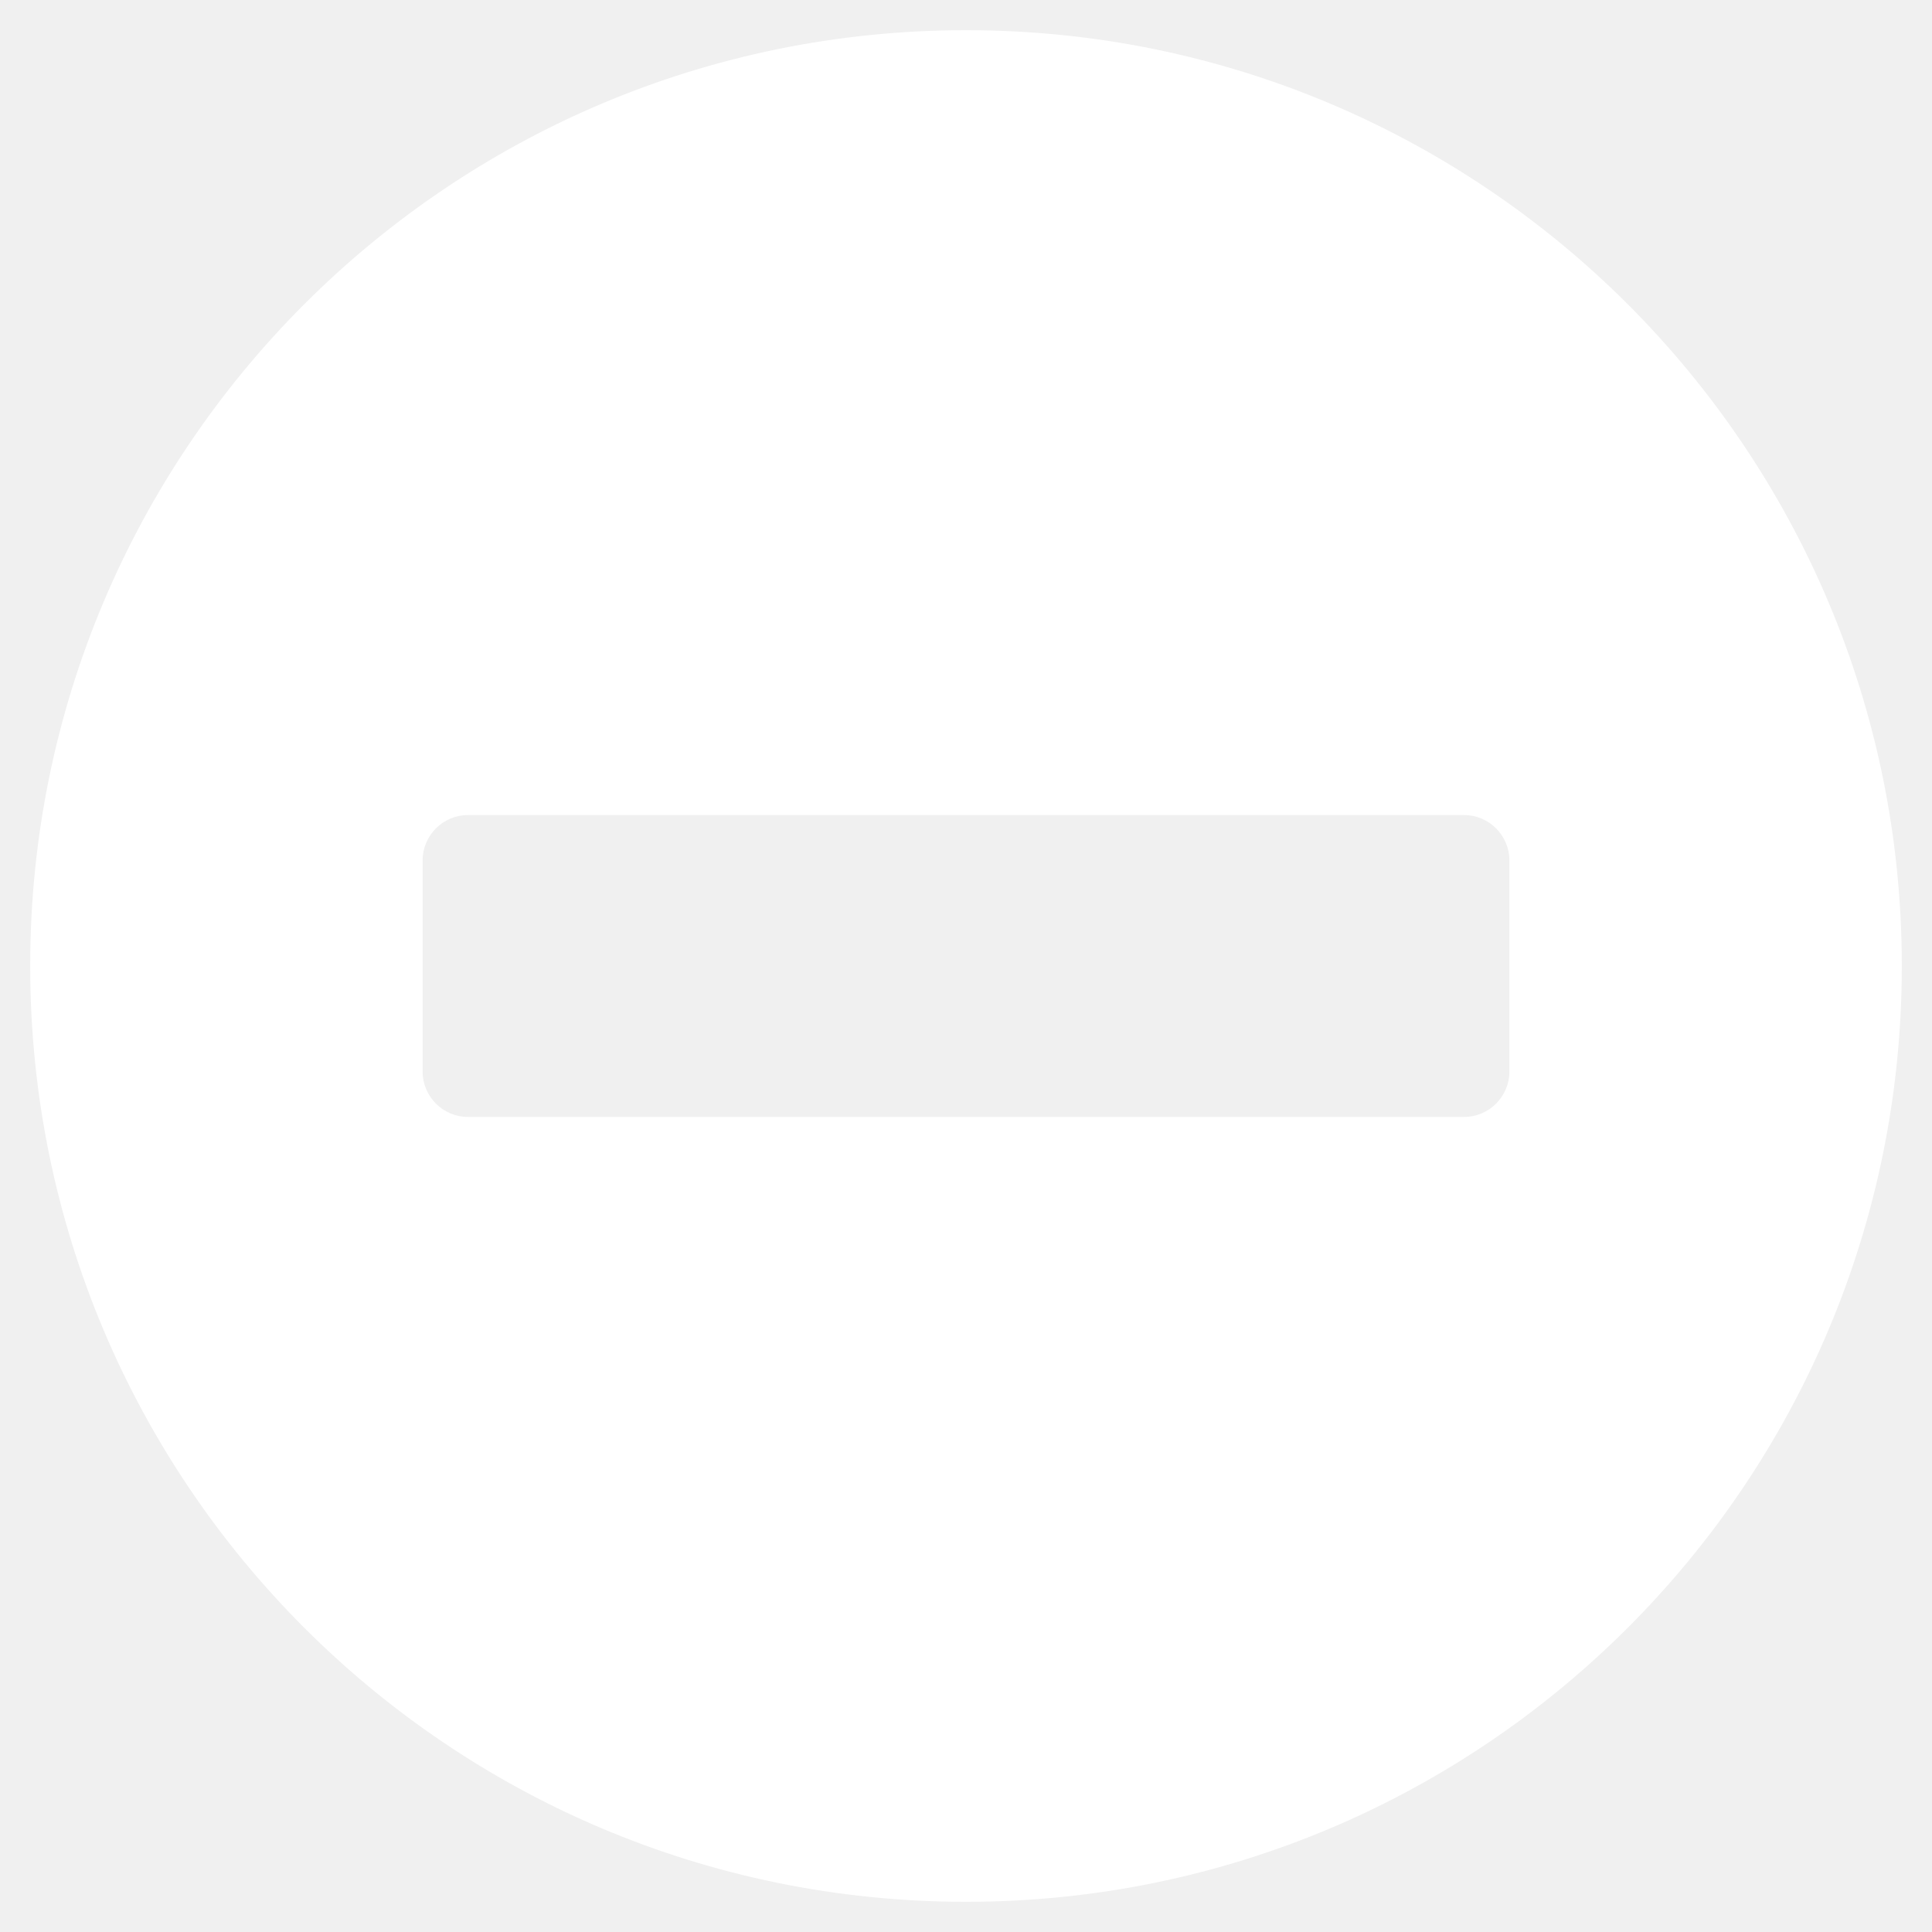
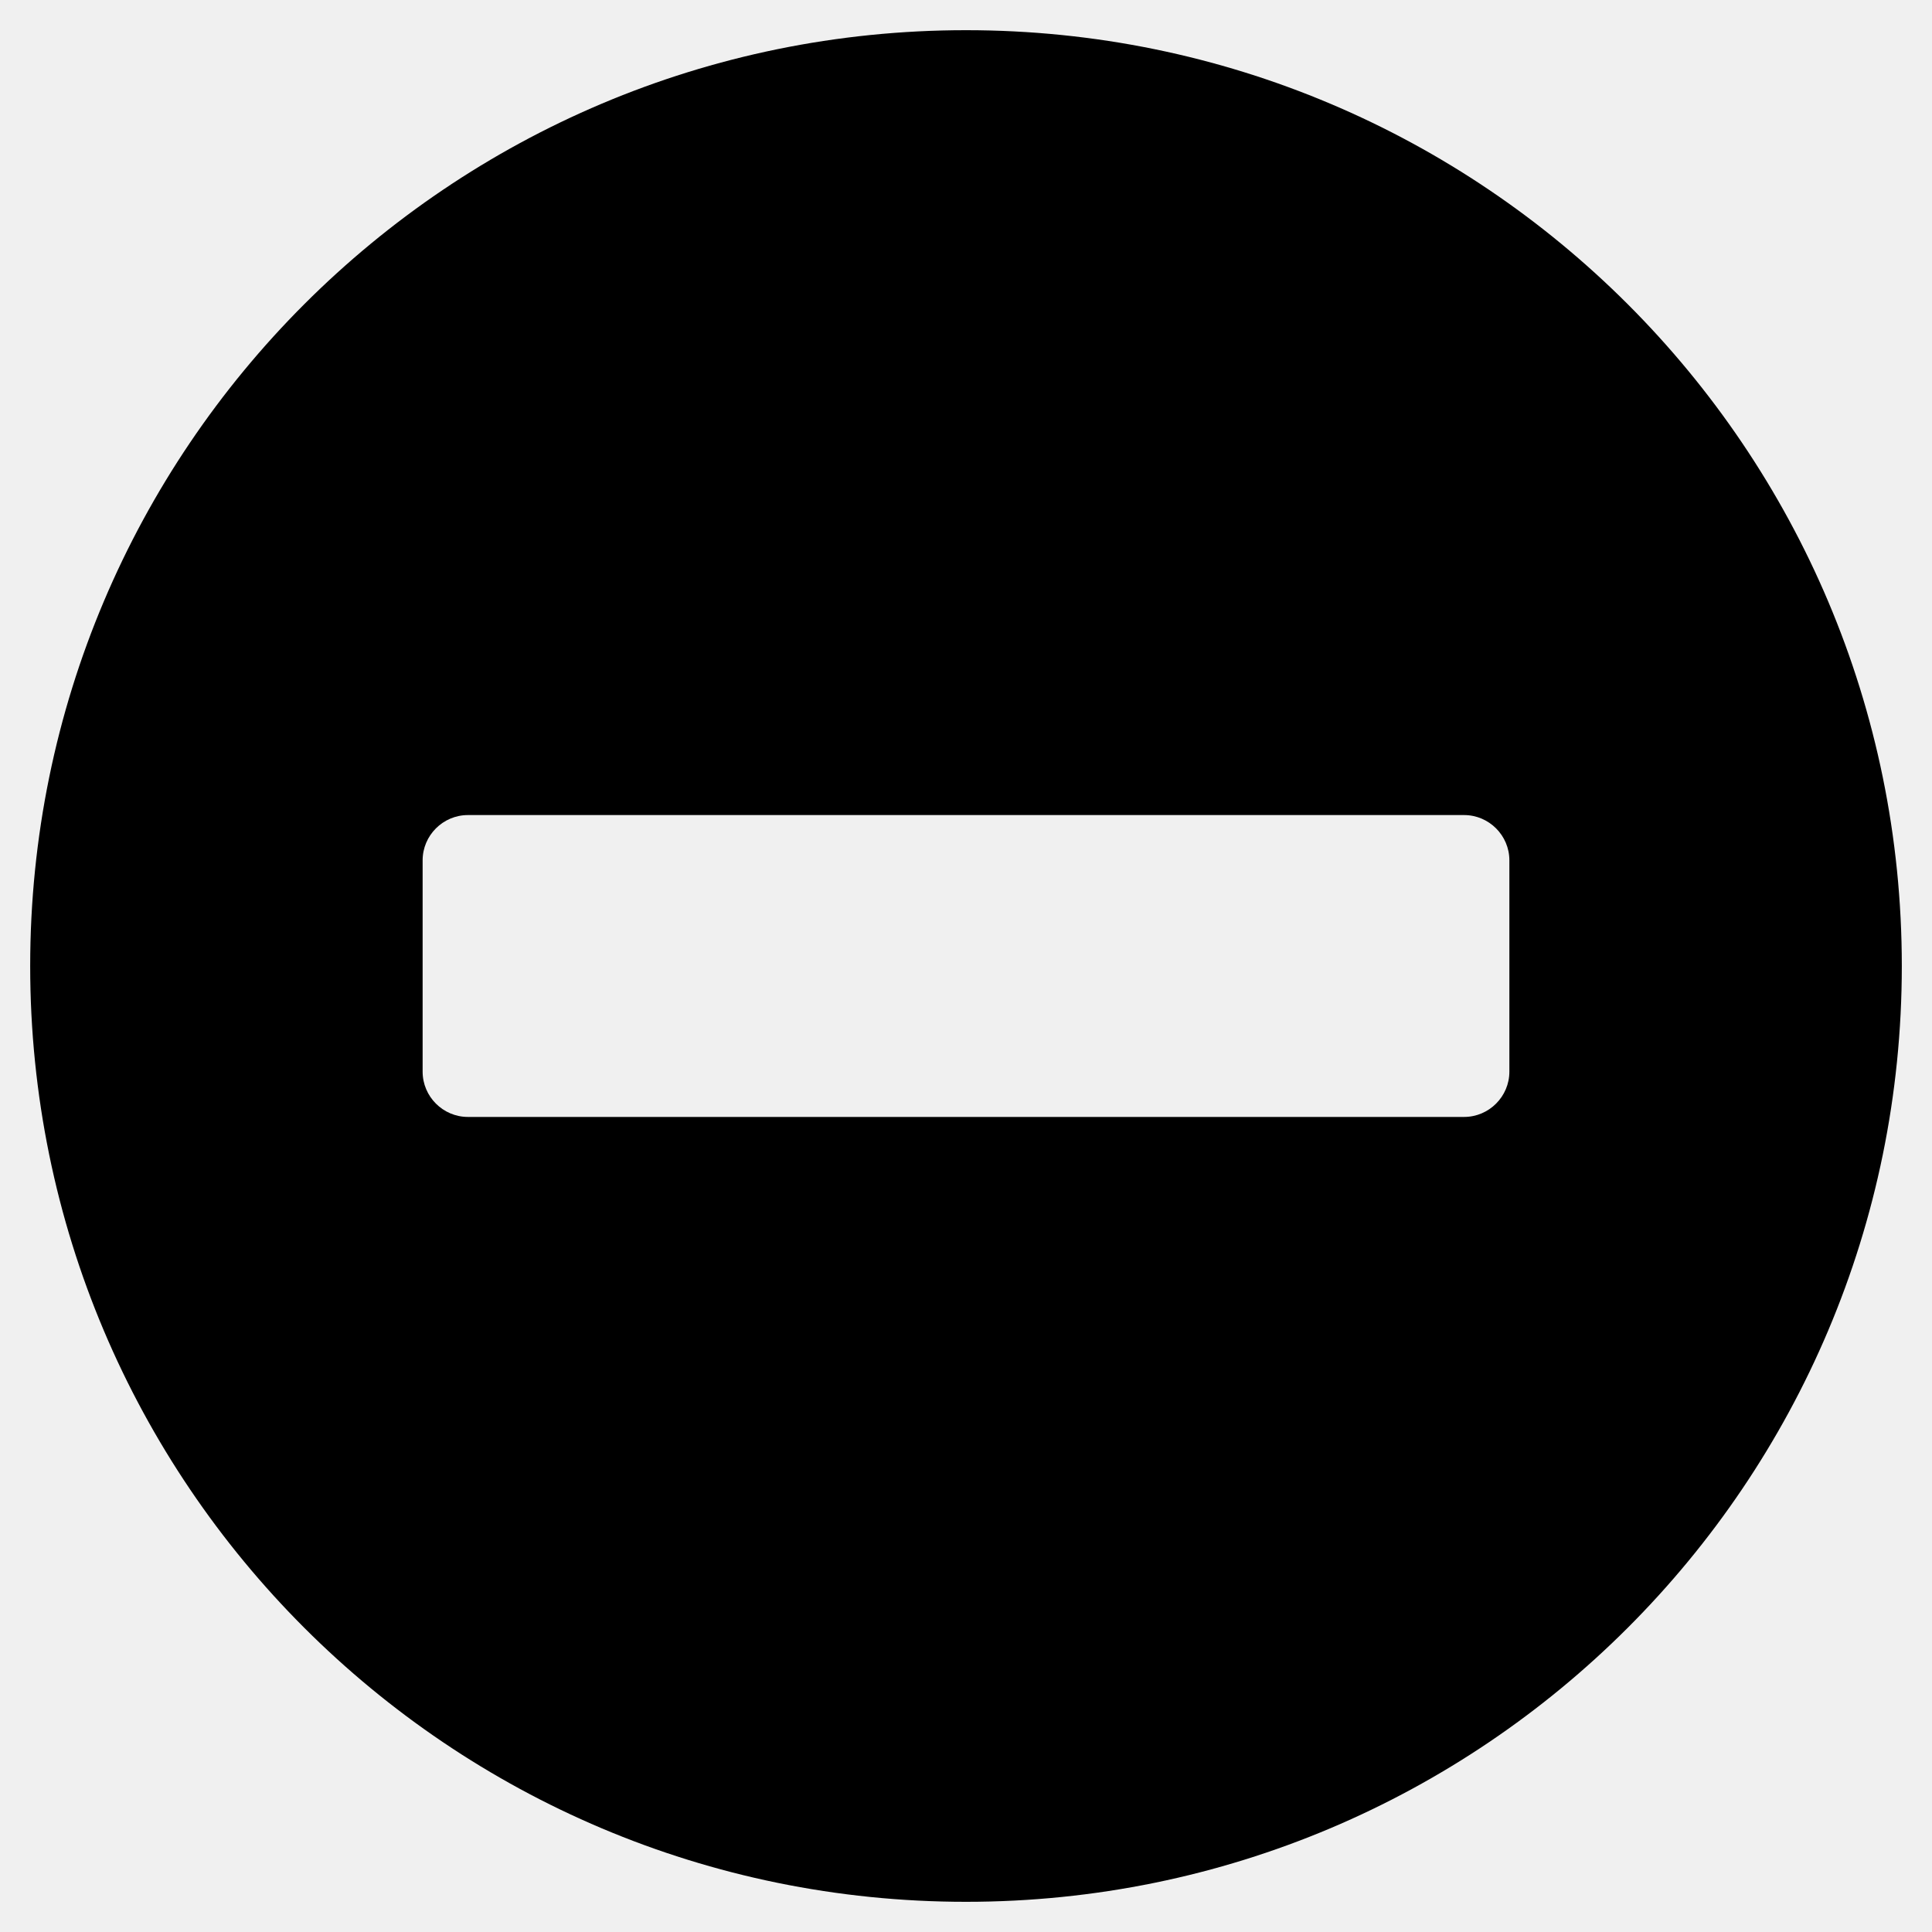
<svg xmlns="http://www.w3.org/2000/svg" viewBox="0 0 512 512">
-   <path fill="#fff" d="M256 8C119 8 8 119 8 256s111 248 248 248 248-111 248-248S393 8 256 8zM124 296c-6.6 0-12-5.4-12-12v-56c0-6.6 5.4-12 12-12h264c6.6 0 12 5.4 12 12v56c0 6.6-5.4 12-12 12H124z" />
+   <path fill="currentColor" d="M256 8C119 8 8 119 8 256s111 248 248 248 248-111 248-248S393 8 256 8zM124 296c-6.6 0-12-5.4-12-12v-56c0-6.6 5.4-12 12-12h264c6.6 0 12 5.4 12 12v56c0 6.6-5.4 12-12 12H124z" />
</svg>
